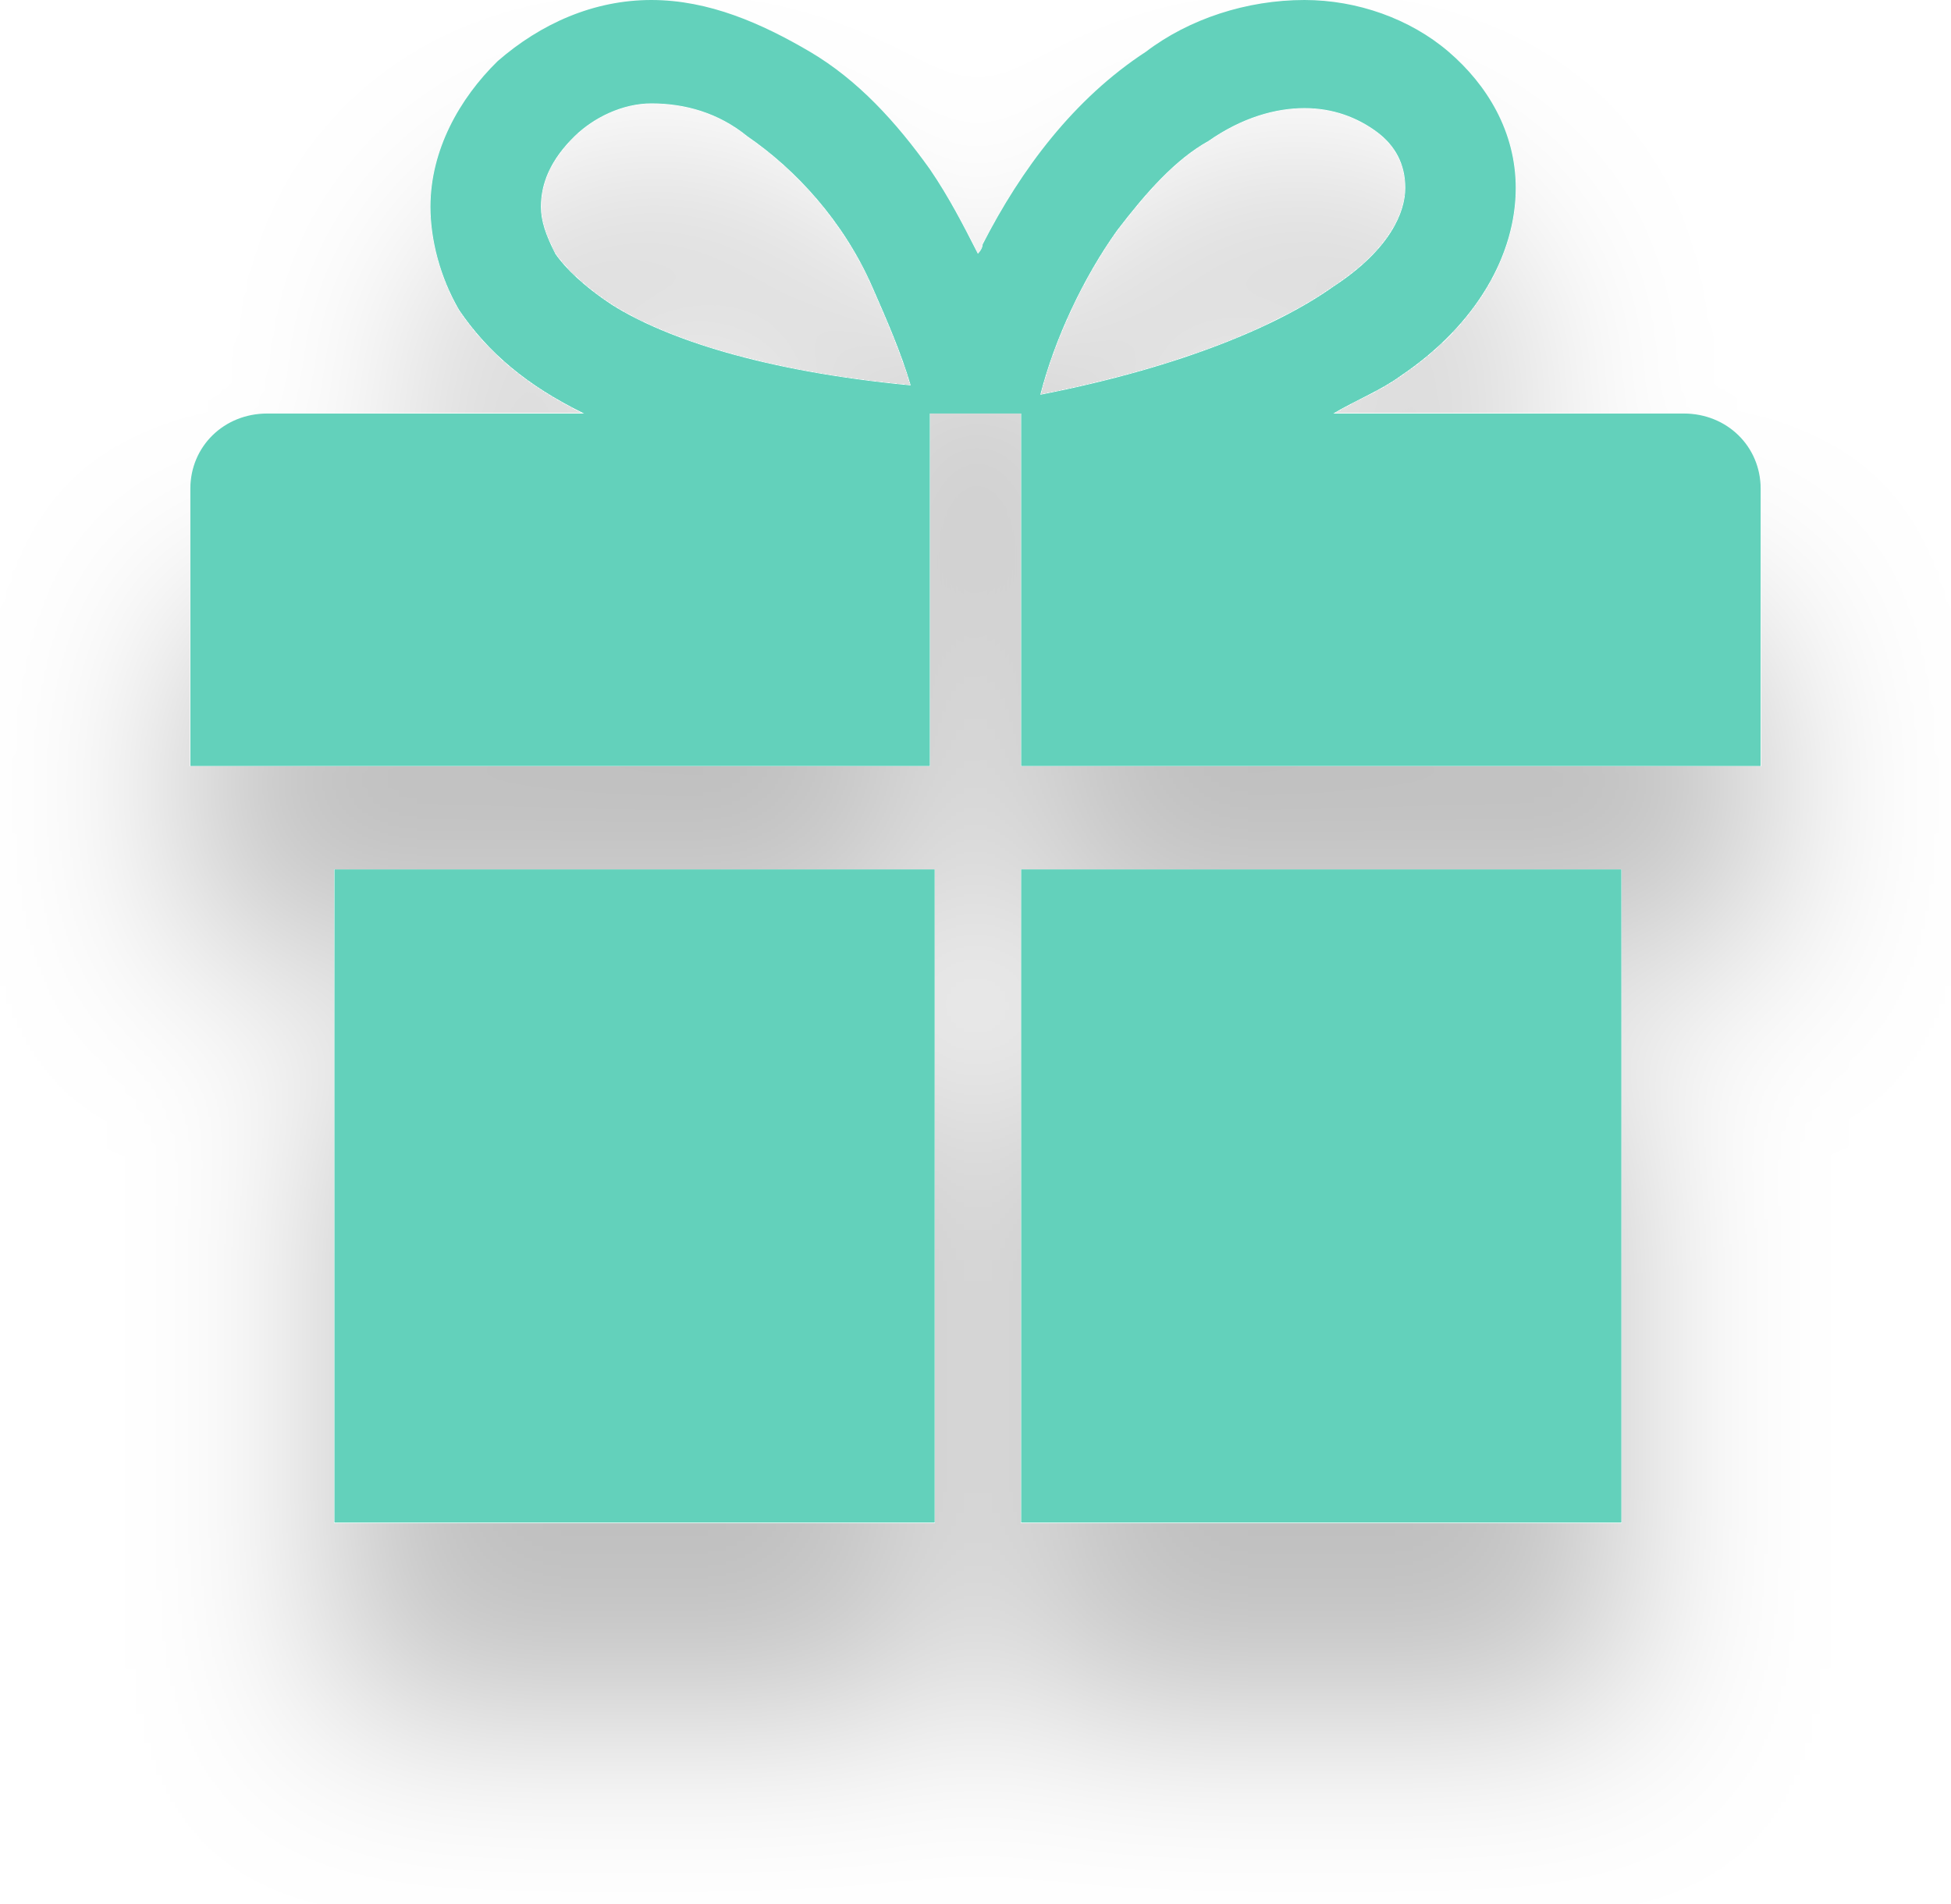
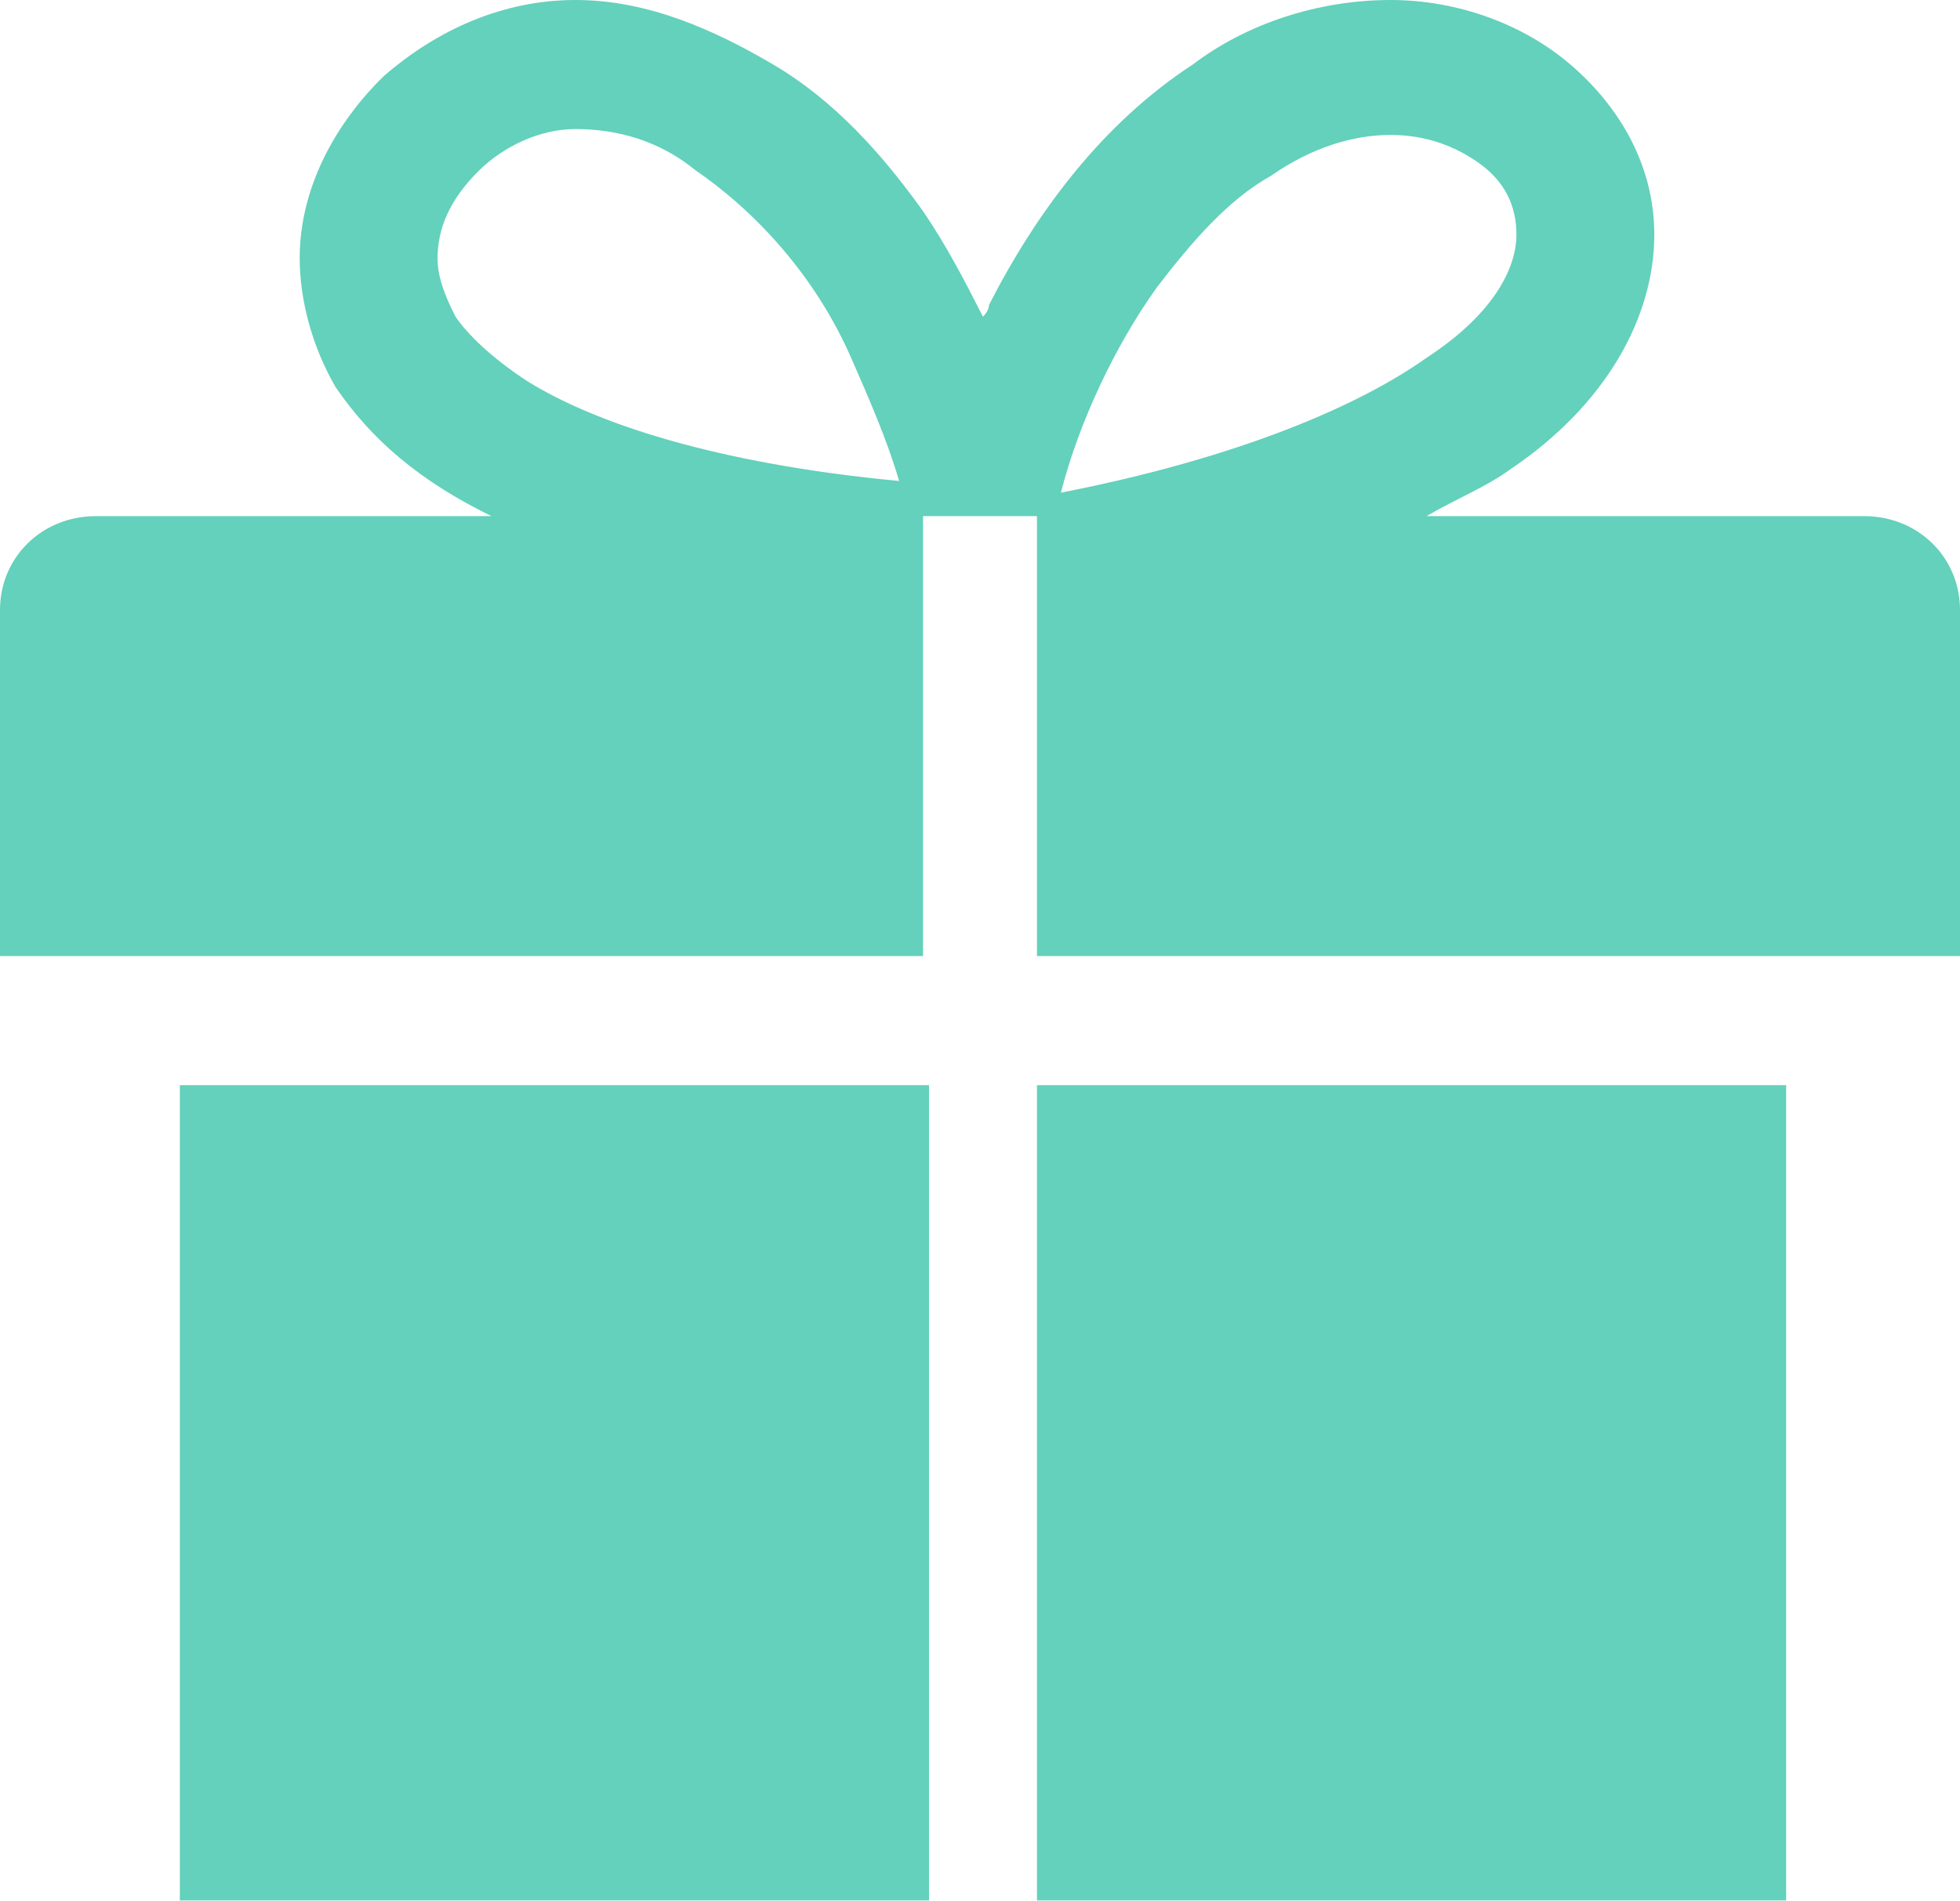
- <svg xmlns="http://www.w3.org/2000/svg" width="41" height="40" viewBox="0 0 41 40" fill="none">
-   <g filter="url(#filter0_d_44_155)">
-     <path d="M7.028 32H19.642V18.272H7.028V32ZM35.385 8.691H28.018C28.523 8.395 29.027 8.198 29.431 7.901C31.046 6.815 31.853 5.333 31.853 3.951C31.853 2.765 31.248 1.778 30.44 1.086C29.633 0.395 28.523 0 27.413 0C26.202 0 24.991 0.395 24.083 1.086C22.569 2.074 21.459 3.556 20.651 5.136C20.651 5.235 20.55 5.333 20.55 5.333C20.248 4.741 19.945 4.148 19.541 3.556C18.835 2.568 18.027 1.679 17.018 1.086C16.009 0.494 14.899 0 13.688 0C12.477 0 11.367 0.494 10.459 1.284C9.651 2.074 9.046 3.16 9.046 4.346C9.046 5.037 9.248 5.827 9.651 6.519C10.257 7.407 11.064 8.099 12.275 8.691H5.615C4.706 8.691 4 9.383 4 10.272V16.099H19.541V8.691H21.459V16.099H37V10.272C37 9.383 36.294 8.691 35.385 8.691ZM12.881 6.42C12.275 6.025 11.872 5.63 11.67 5.333C11.468 4.938 11.367 4.642 11.367 4.346C11.367 3.852 11.569 3.358 12.073 2.864C12.477 2.469 13.083 2.173 13.688 2.173C14.395 2.173 15.101 2.37 15.706 2.864C16.716 3.556 17.725 4.642 18.33 6.025C18.633 6.716 18.936 7.407 19.138 8.099C16.009 7.802 13.991 7.111 12.881 6.42ZM23.477 4.84C24.083 4.049 24.688 3.358 25.395 2.963C26.101 2.469 26.807 2.272 27.413 2.272C28.018 2.272 28.523 2.469 28.927 2.765C29.33 3.062 29.532 3.457 29.532 3.951C29.532 4.444 29.229 5.235 28.018 6.025C26.908 6.815 24.89 7.704 21.862 8.296C22.165 7.111 22.771 5.827 23.477 4.84ZM21.459 32H34.073V18.272H21.459V32Z" fill="#63D1BB" />
-   </g>
-   <defs>
-     <filter id="filter0_d_44_155" x="0" y="0" width="41" height="40" filterUnits="userSpaceOnUse" color-interpolation-filters="sRGB">
-       <feFlood flood-opacity="0" result="BackgroundImageFix" />
-       <feColorMatrix in="SourceAlpha" type="matrix" values="0 0 0 0 0 0 0 0 0 0 0 0 0 0 0 0 0 0 127 0" result="hardAlpha" />
-       <feOffset dy="4" />
-       <feGaussianBlur stdDeviation="2" />
-       <feComposite in2="hardAlpha" operator="out" />
-       <feColorMatrix type="matrix" values="0 0 0 0 0 0 0 0 0 0 0 0 0 0 0 0 0 0 0.25 0" />
-       <feBlend mode="normal" in2="BackgroundImageFix" result="effect1_dropShadow_44_155" />
-       <feBlend mode="normal" in="SourceGraphic" in2="effect1_dropShadow_44_155" result="shape" />
-     </filter>
-   </defs>
+ <svg xmlns="http://www.w3.org/2000/svg" width="33" height="32" viewBox="0 0 33 32" fill="none">
+   <path d="M3.028 32H15.642V18.272H3.028V32ZM31.385 8.691H24.018C24.523 8.395 25.027 8.198 25.431 7.901C27.046 6.815 27.853 5.333 27.853 3.951C27.853 2.765 27.248 1.778 26.44 1.086C25.633 0.395 24.523 0 23.413 0C22.202 0 20.991 0.395 20.083 1.086C18.569 2.074 17.459 3.556 16.651 5.136C16.651 5.235 16.55 5.333 16.55 5.333C16.248 4.741 15.945 4.148 15.541 3.556C14.835 2.568 14.027 1.679 13.018 1.086C12.009 0.494 10.899 0 9.688 0C8.477 0 7.367 0.494 6.459 1.284C5.651 2.074 5.046 3.16 5.046 4.346C5.046 5.037 5.248 5.827 5.651 6.519C6.257 7.407 7.064 8.099 8.275 8.691H1.615C0.706 8.691 0 9.383 0 10.272V16.099H15.541V8.691H17.459V16.099H33V10.272C33 9.383 32.294 8.691 31.385 8.691ZM8.881 6.42C8.275 6.025 7.872 5.63 7.67 5.333C7.468 4.938 7.367 4.642 7.367 4.346C7.367 3.852 7.569 3.358 8.073 2.864C8.477 2.469 9.083 2.173 9.688 2.173C10.395 2.173 11.101 2.37 11.706 2.864C12.716 3.556 13.725 4.642 14.33 6.025C14.633 6.716 14.936 7.407 15.138 8.099C12.009 7.802 9.991 7.111 8.881 6.42ZM19.477 4.84C20.083 4.049 20.688 3.358 21.395 2.963C22.101 2.469 22.807 2.272 23.413 2.272C24.018 2.272 24.523 2.469 24.927 2.765C25.33 3.062 25.532 3.457 25.532 3.951C25.532 4.444 25.229 5.235 24.018 6.025C22.908 6.815 20.89 7.704 17.862 8.296C18.165 7.111 18.771 5.827 19.477 4.84ZM17.459 32H30.073V18.272H17.459V32Z" fill="#63D1BB" />
</svg>
